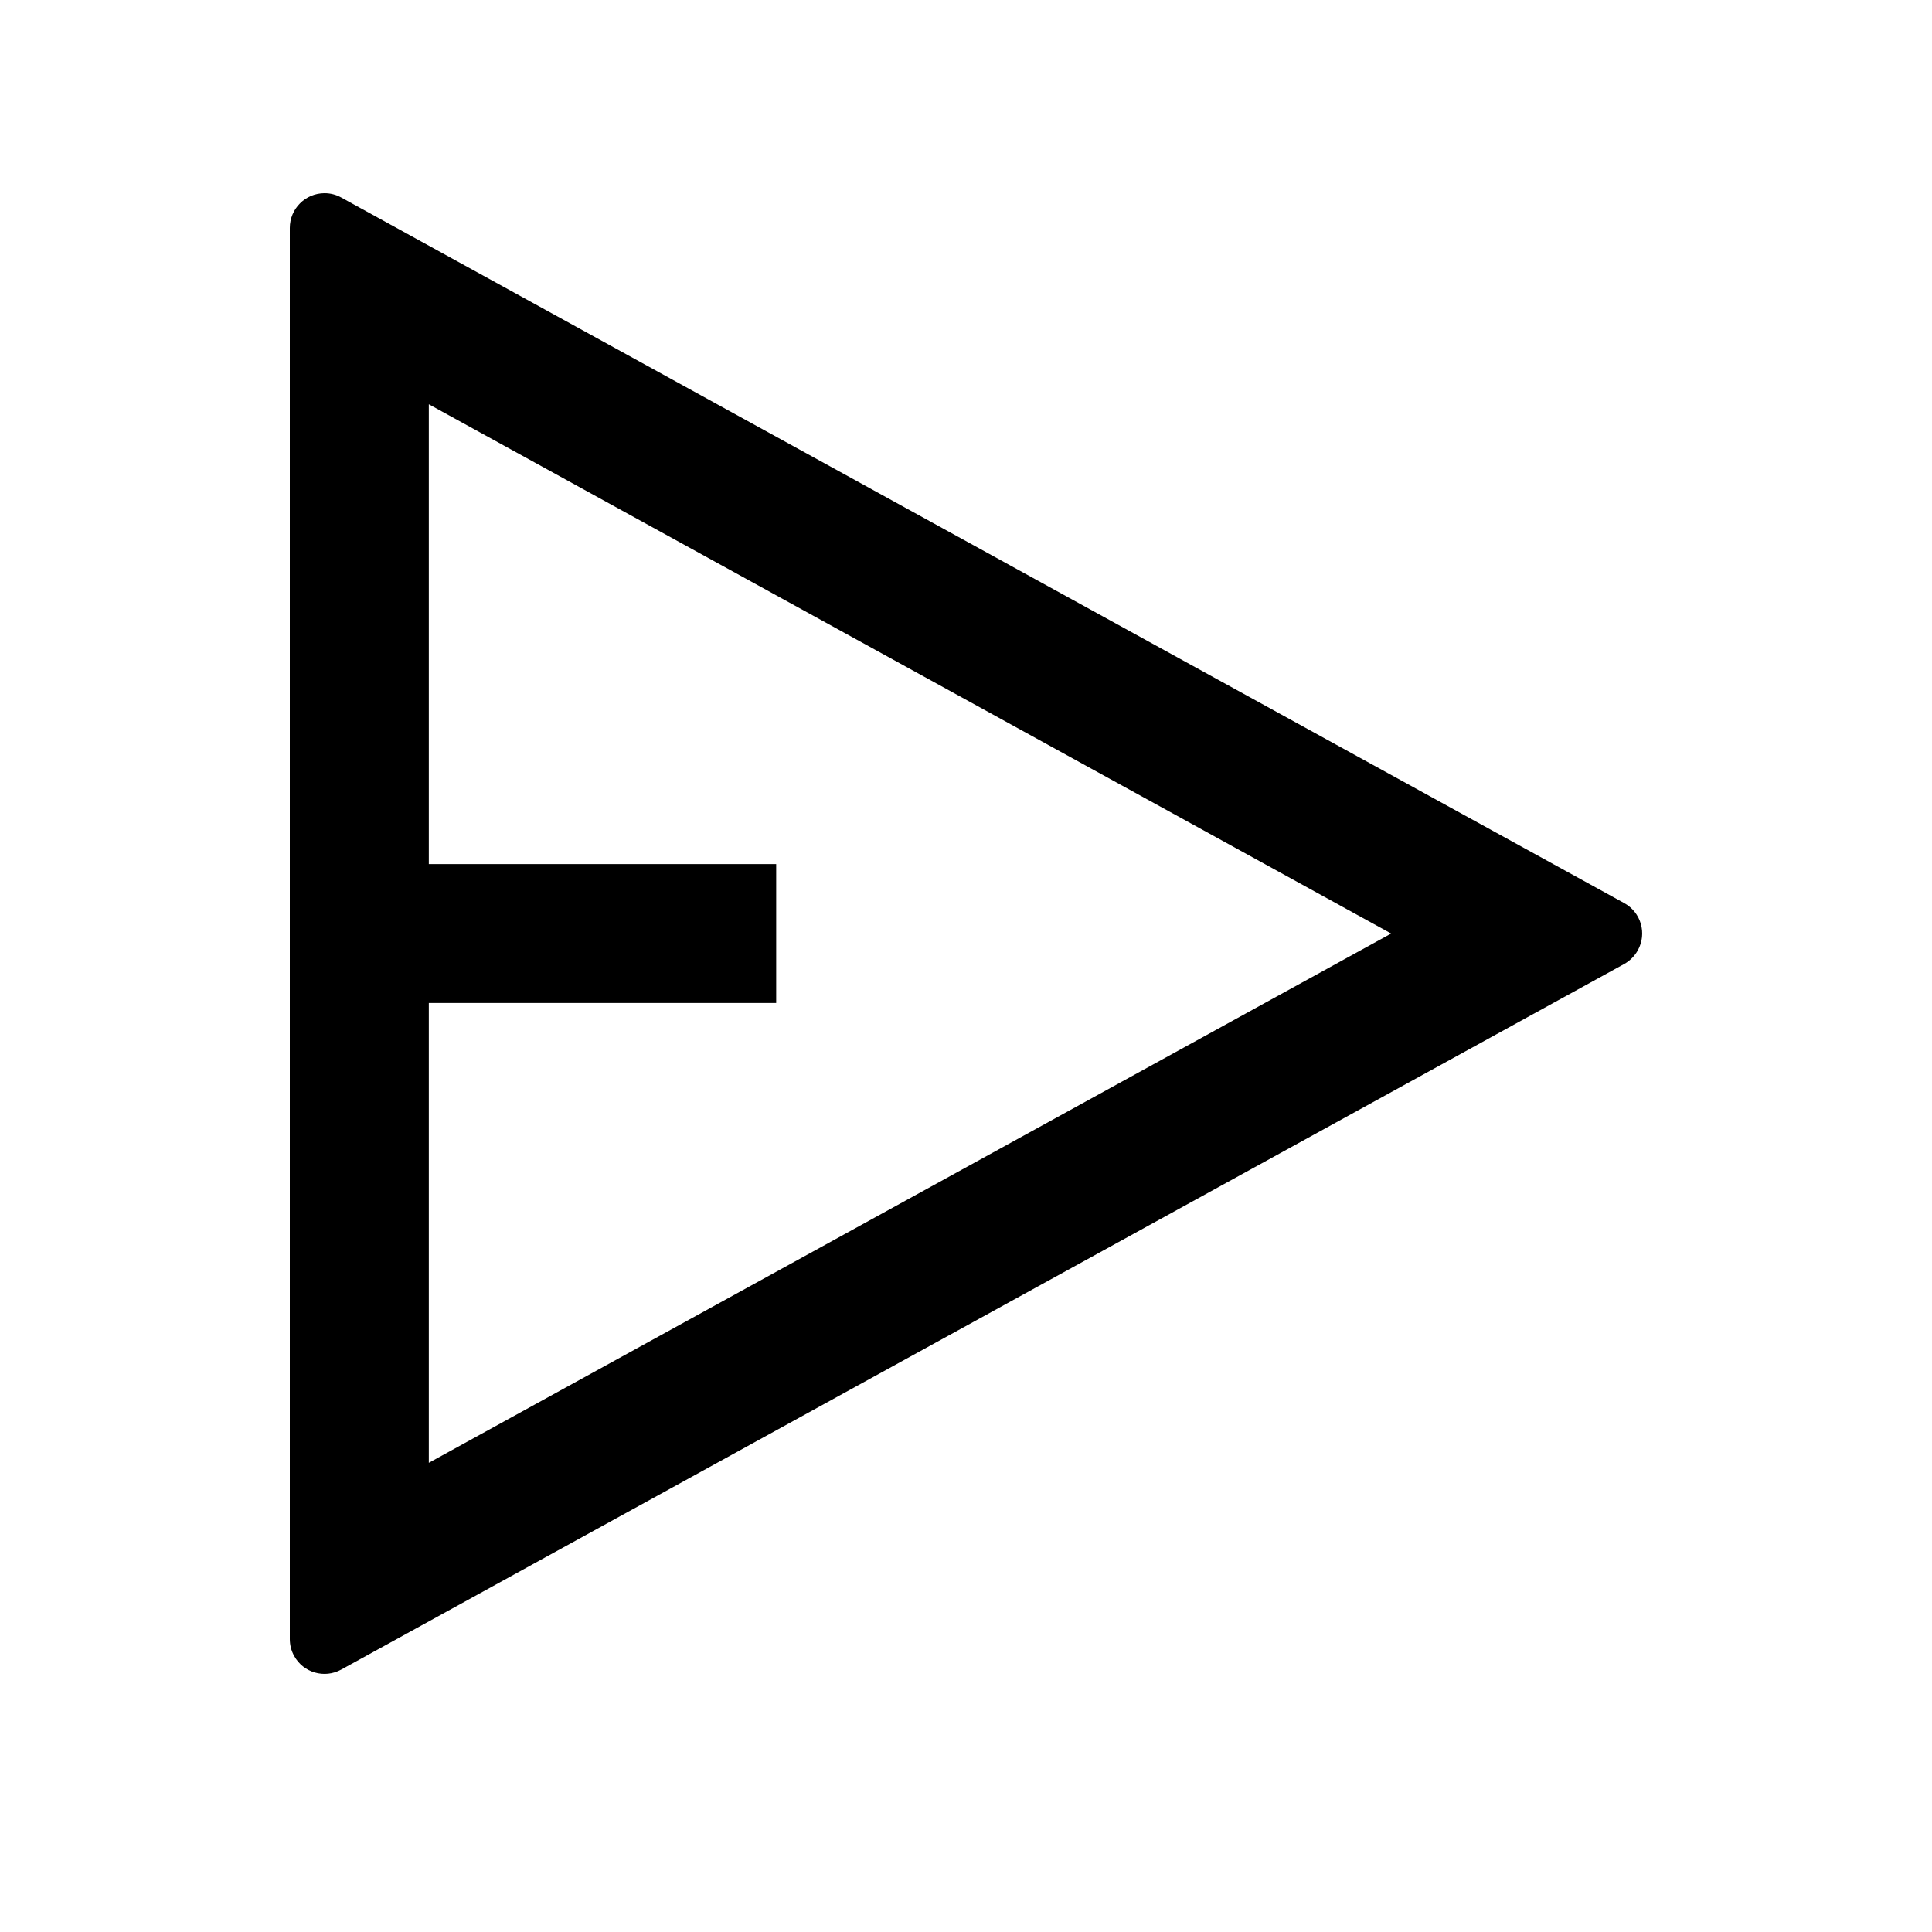
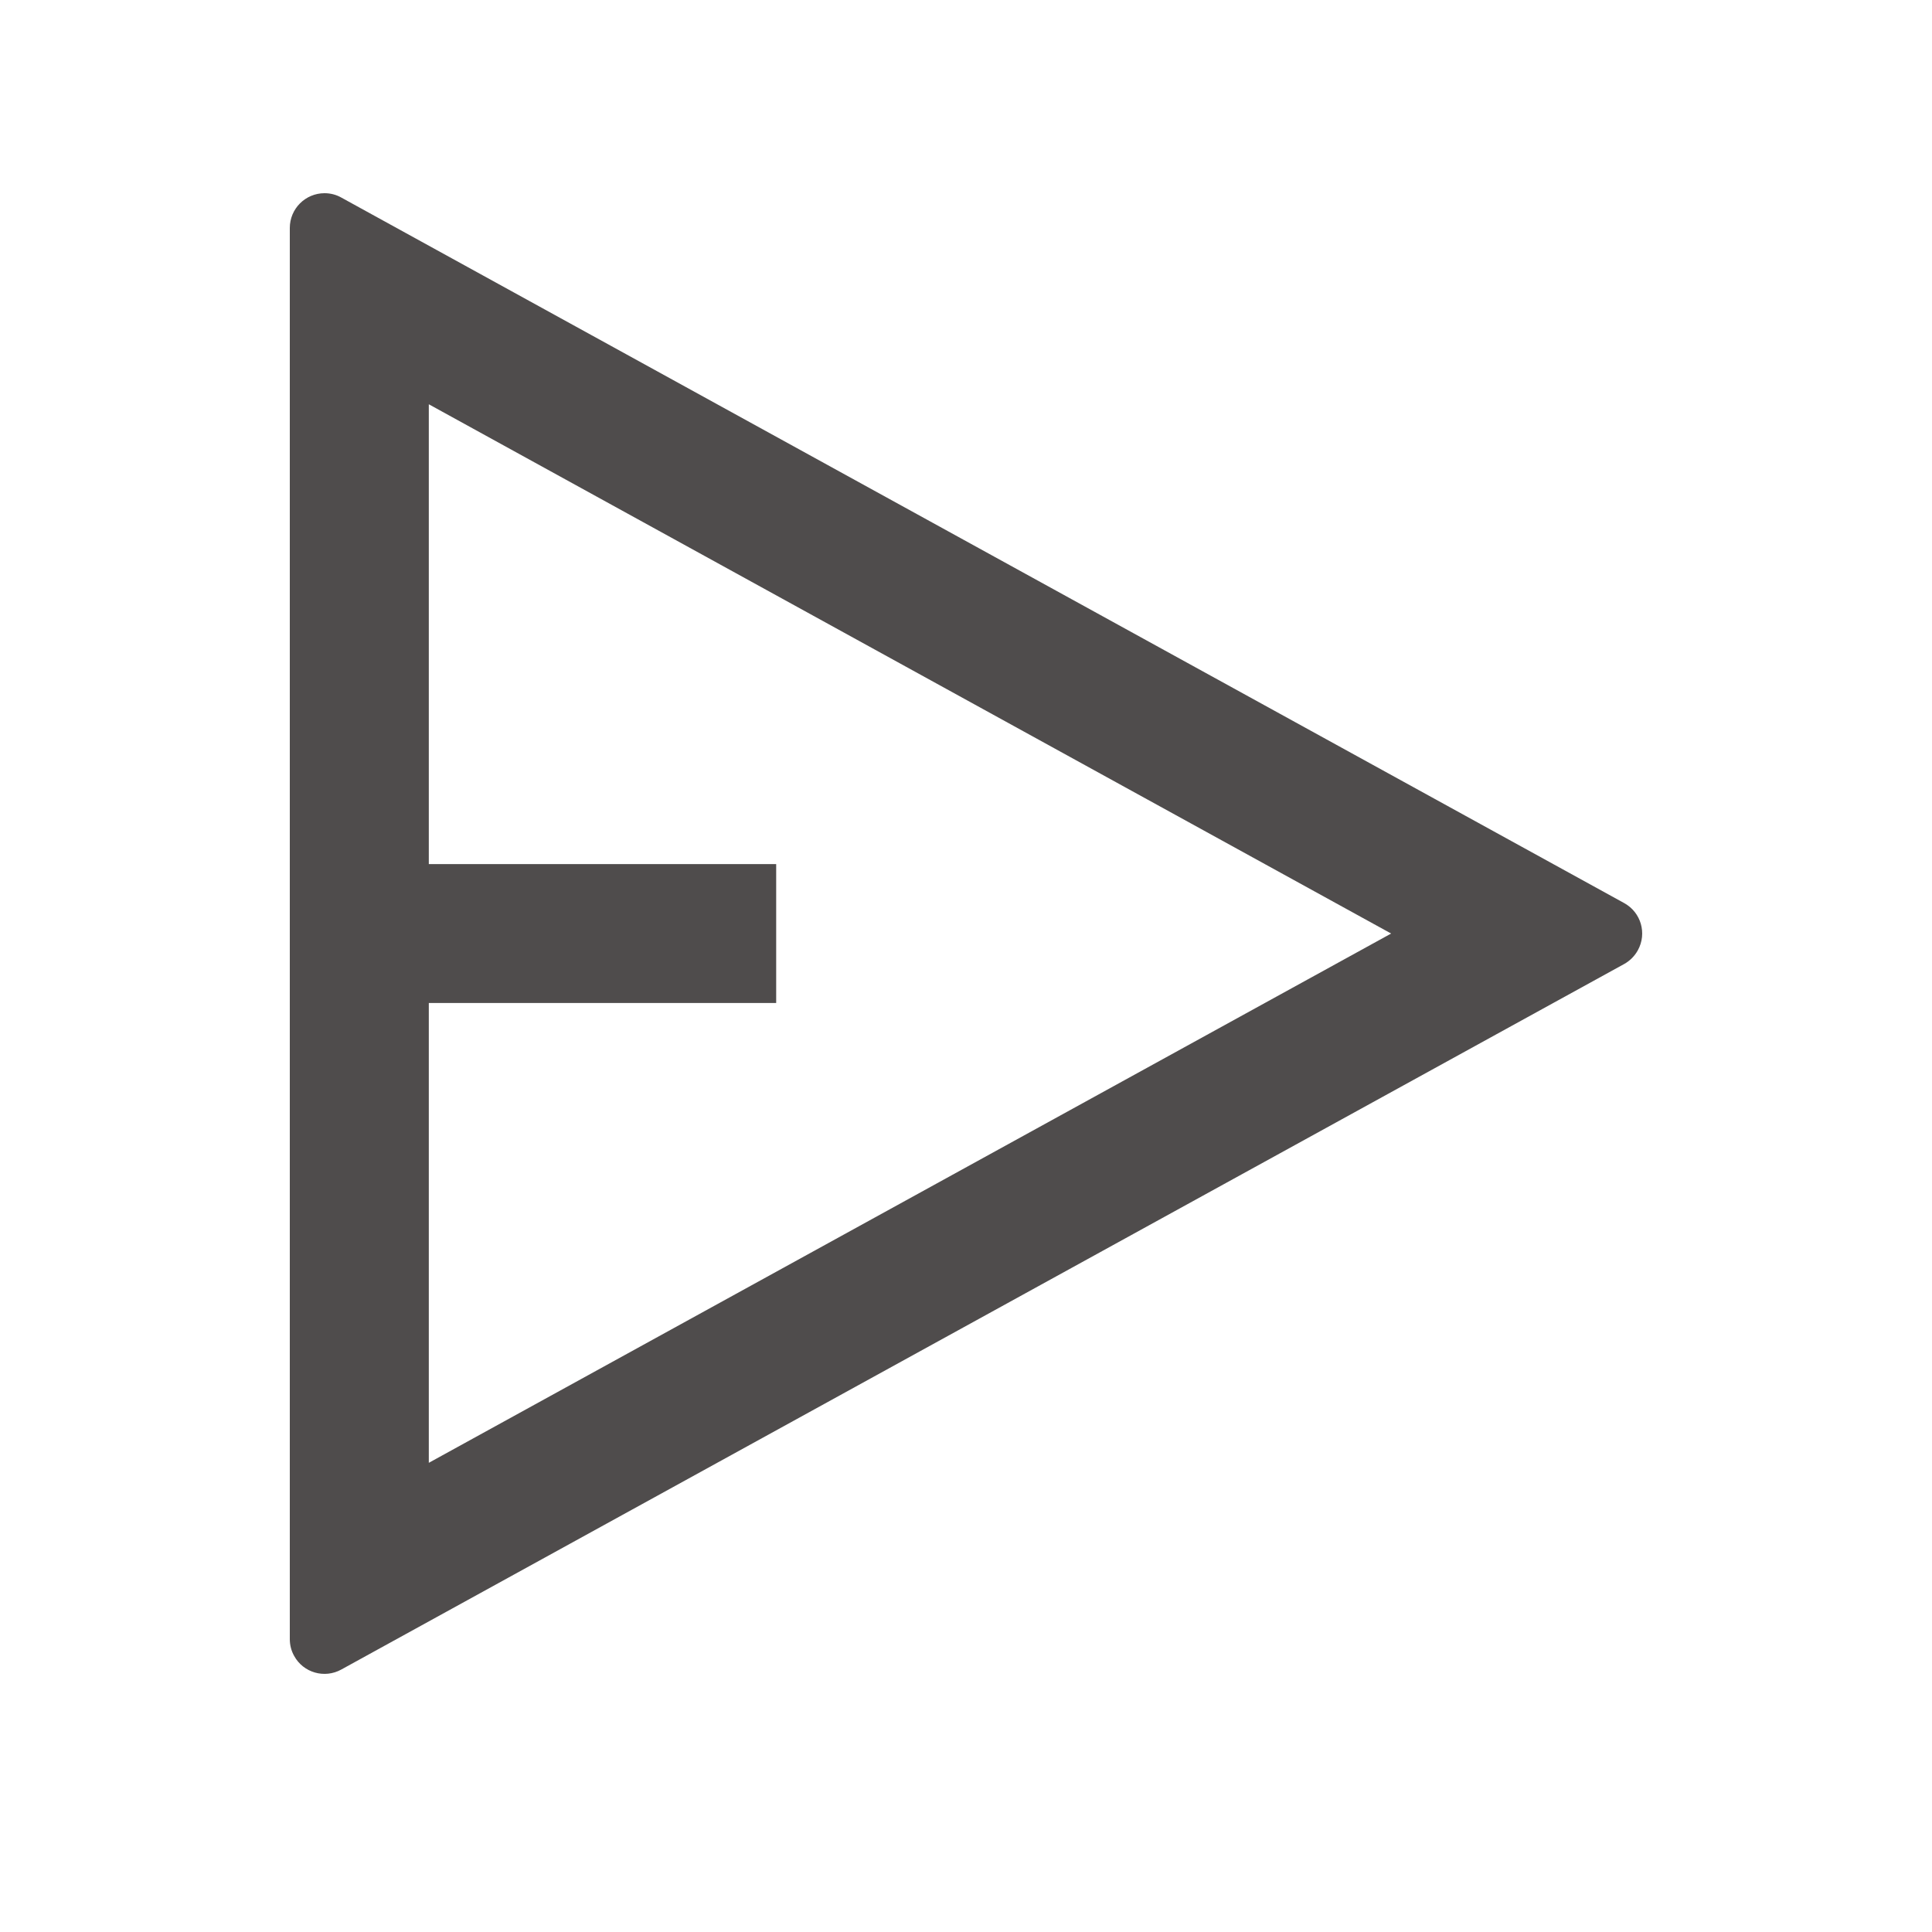
<svg xmlns="http://www.w3.org/2000/svg" width="20" height="20" viewBox="0 0 20 20" fill="none">
-   <path d="M3.36 2C3.42 2 3.48 2.015 3.533 2.045L16.814 9.349C16.988 9.445 17.051 9.663 16.955 9.837C16.922 9.897 16.873 9.946 16.814 9.979L3.533 17.283C3.359 17.379 3.14 17.316 3.045 17.142C3.015 17.089 3 17.029 3 16.968V2.36C3 2.161 3.161 2 3.36 2ZM4.439 4.185V8.945H8.035V10.383H4.439V15.143L14.401 9.664L4.439 4.185Z" fill="black" />
+   <path d="M3.36 2C3.42 2 3.48 2.015 3.533 2.045L16.814 9.349C16.988 9.445 17.051 9.663 16.955 9.837C16.922 9.897 16.873 9.946 16.814 9.979L3.533 17.283C3.359 17.379 3.14 17.316 3.045 17.142C3.015 17.089 3 17.029 3 16.968V2.36C3 2.161 3.161 2 3.36 2ZM4.439 4.185V8.945H8.035V10.383H4.439V15.143L14.401 9.664L4.439 4.185Z" fill="#4F4C4C" />
</svg>
